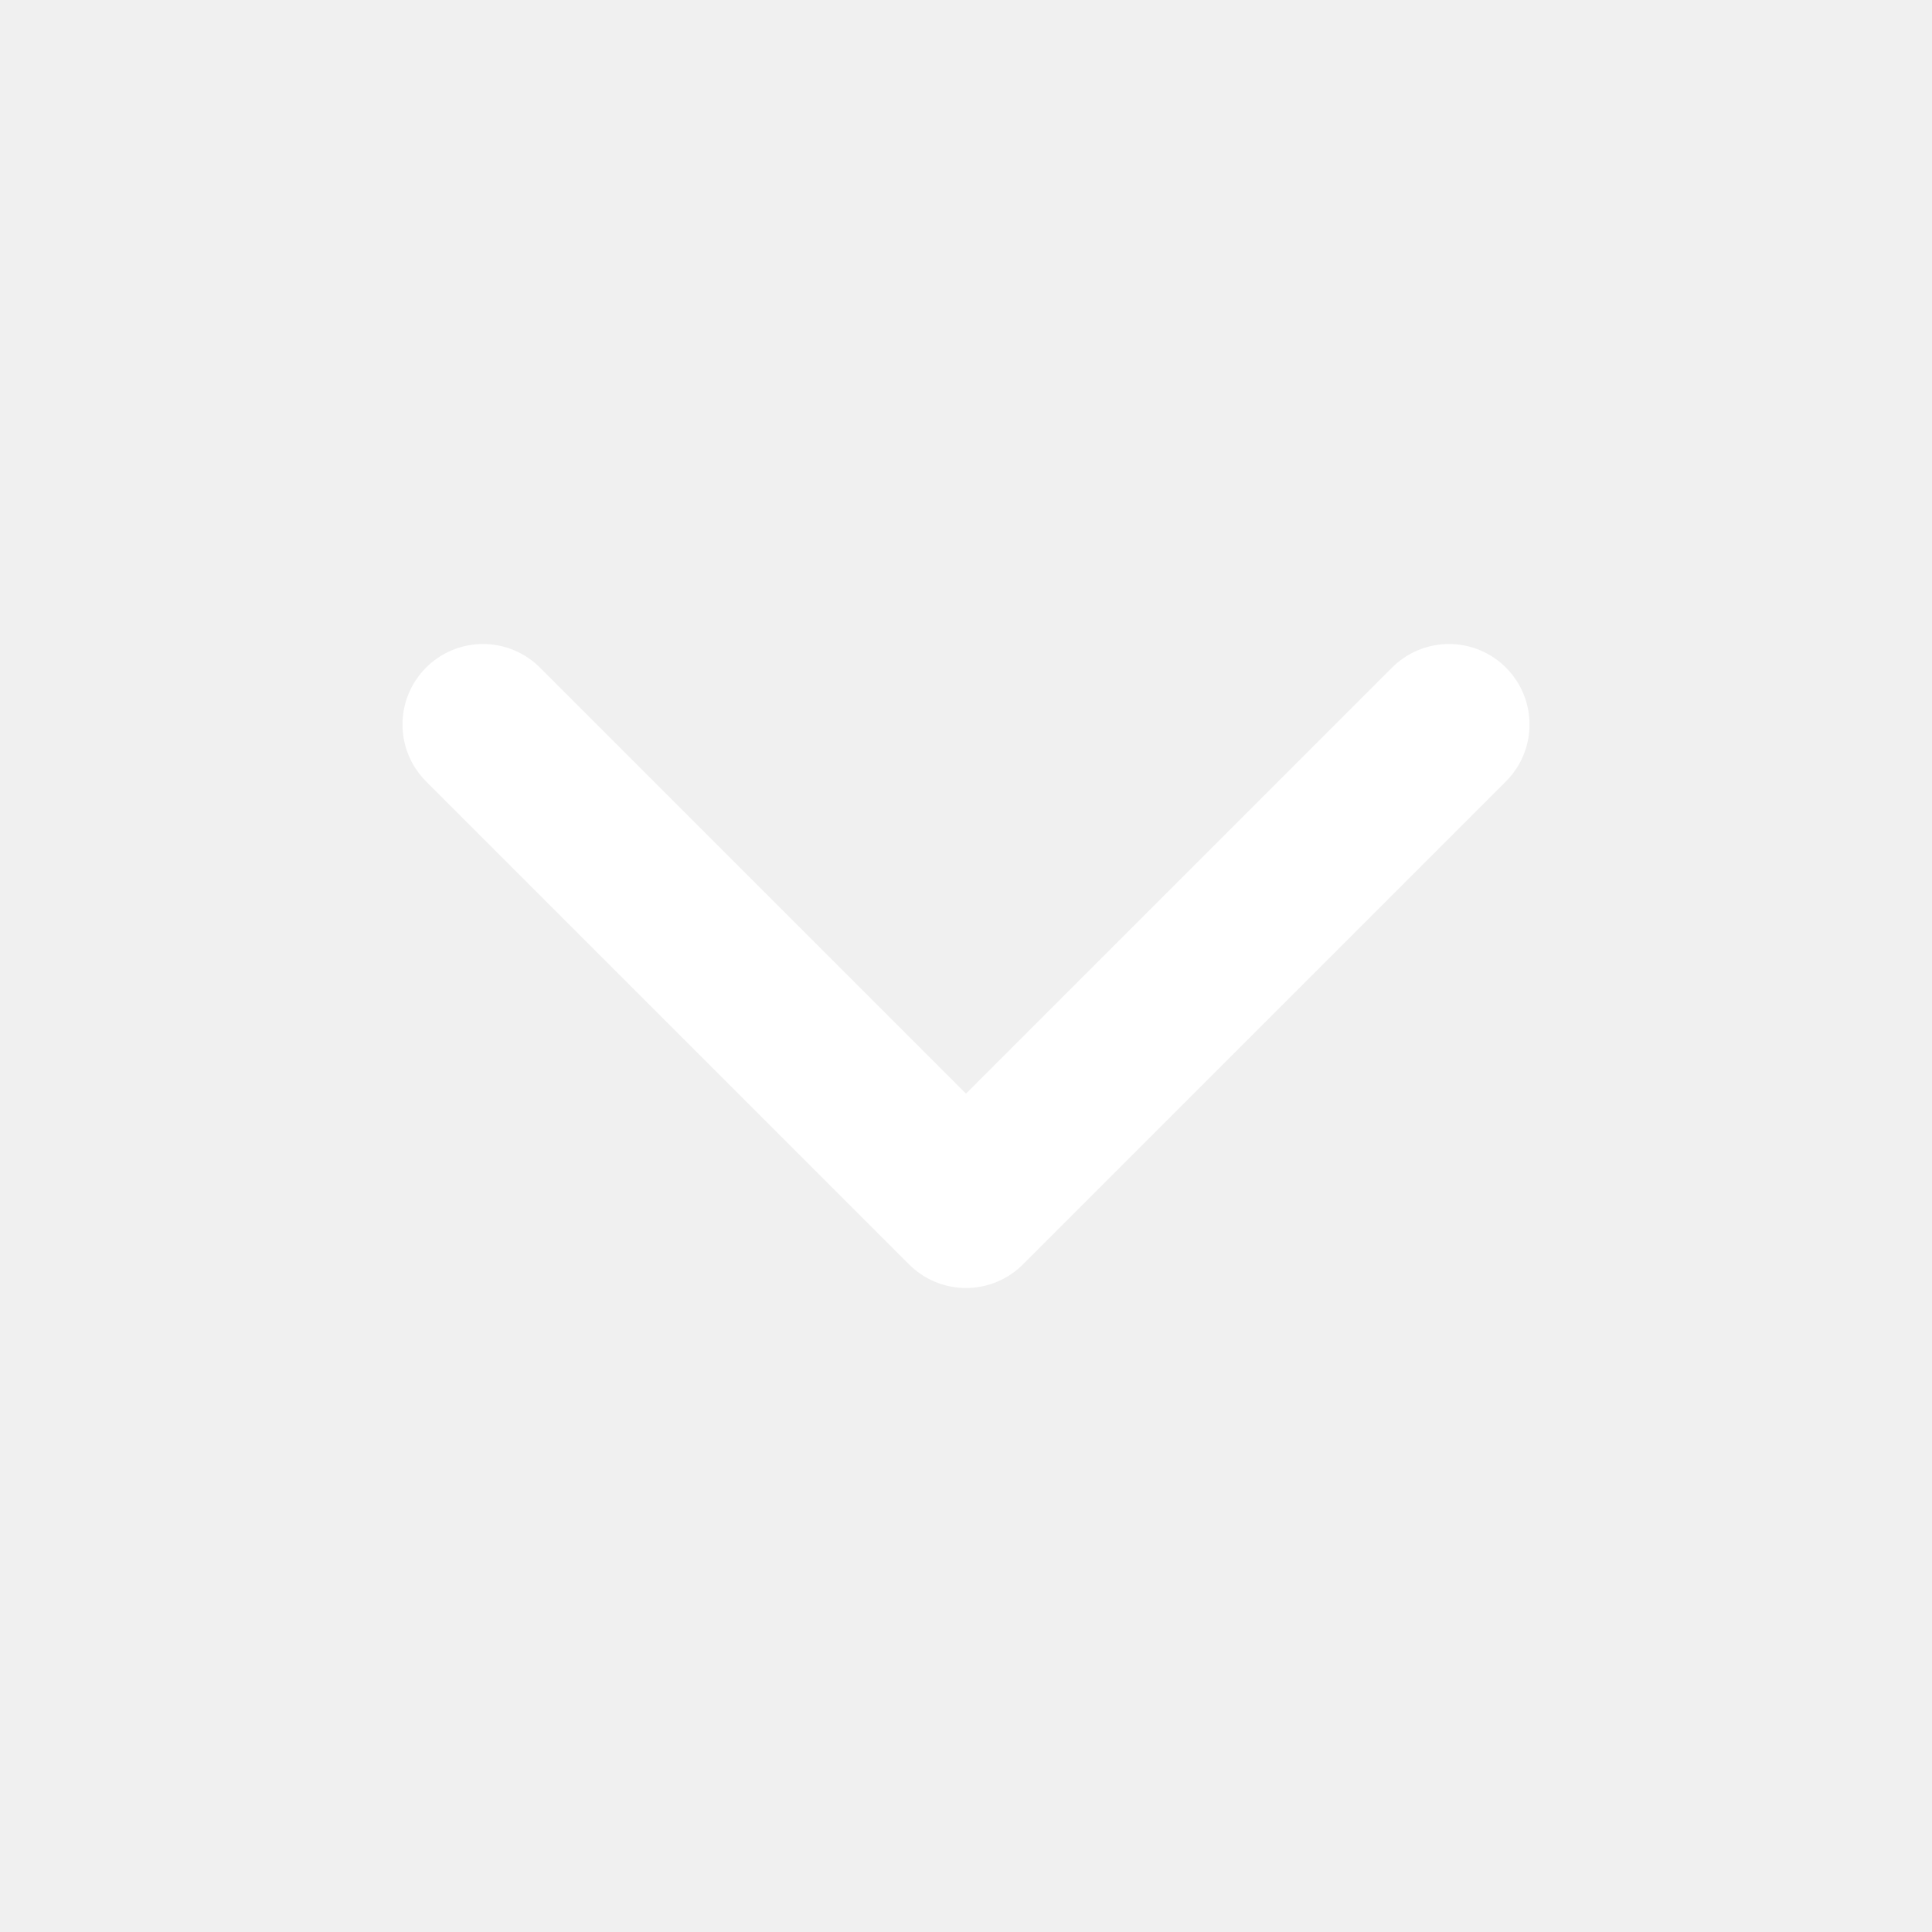
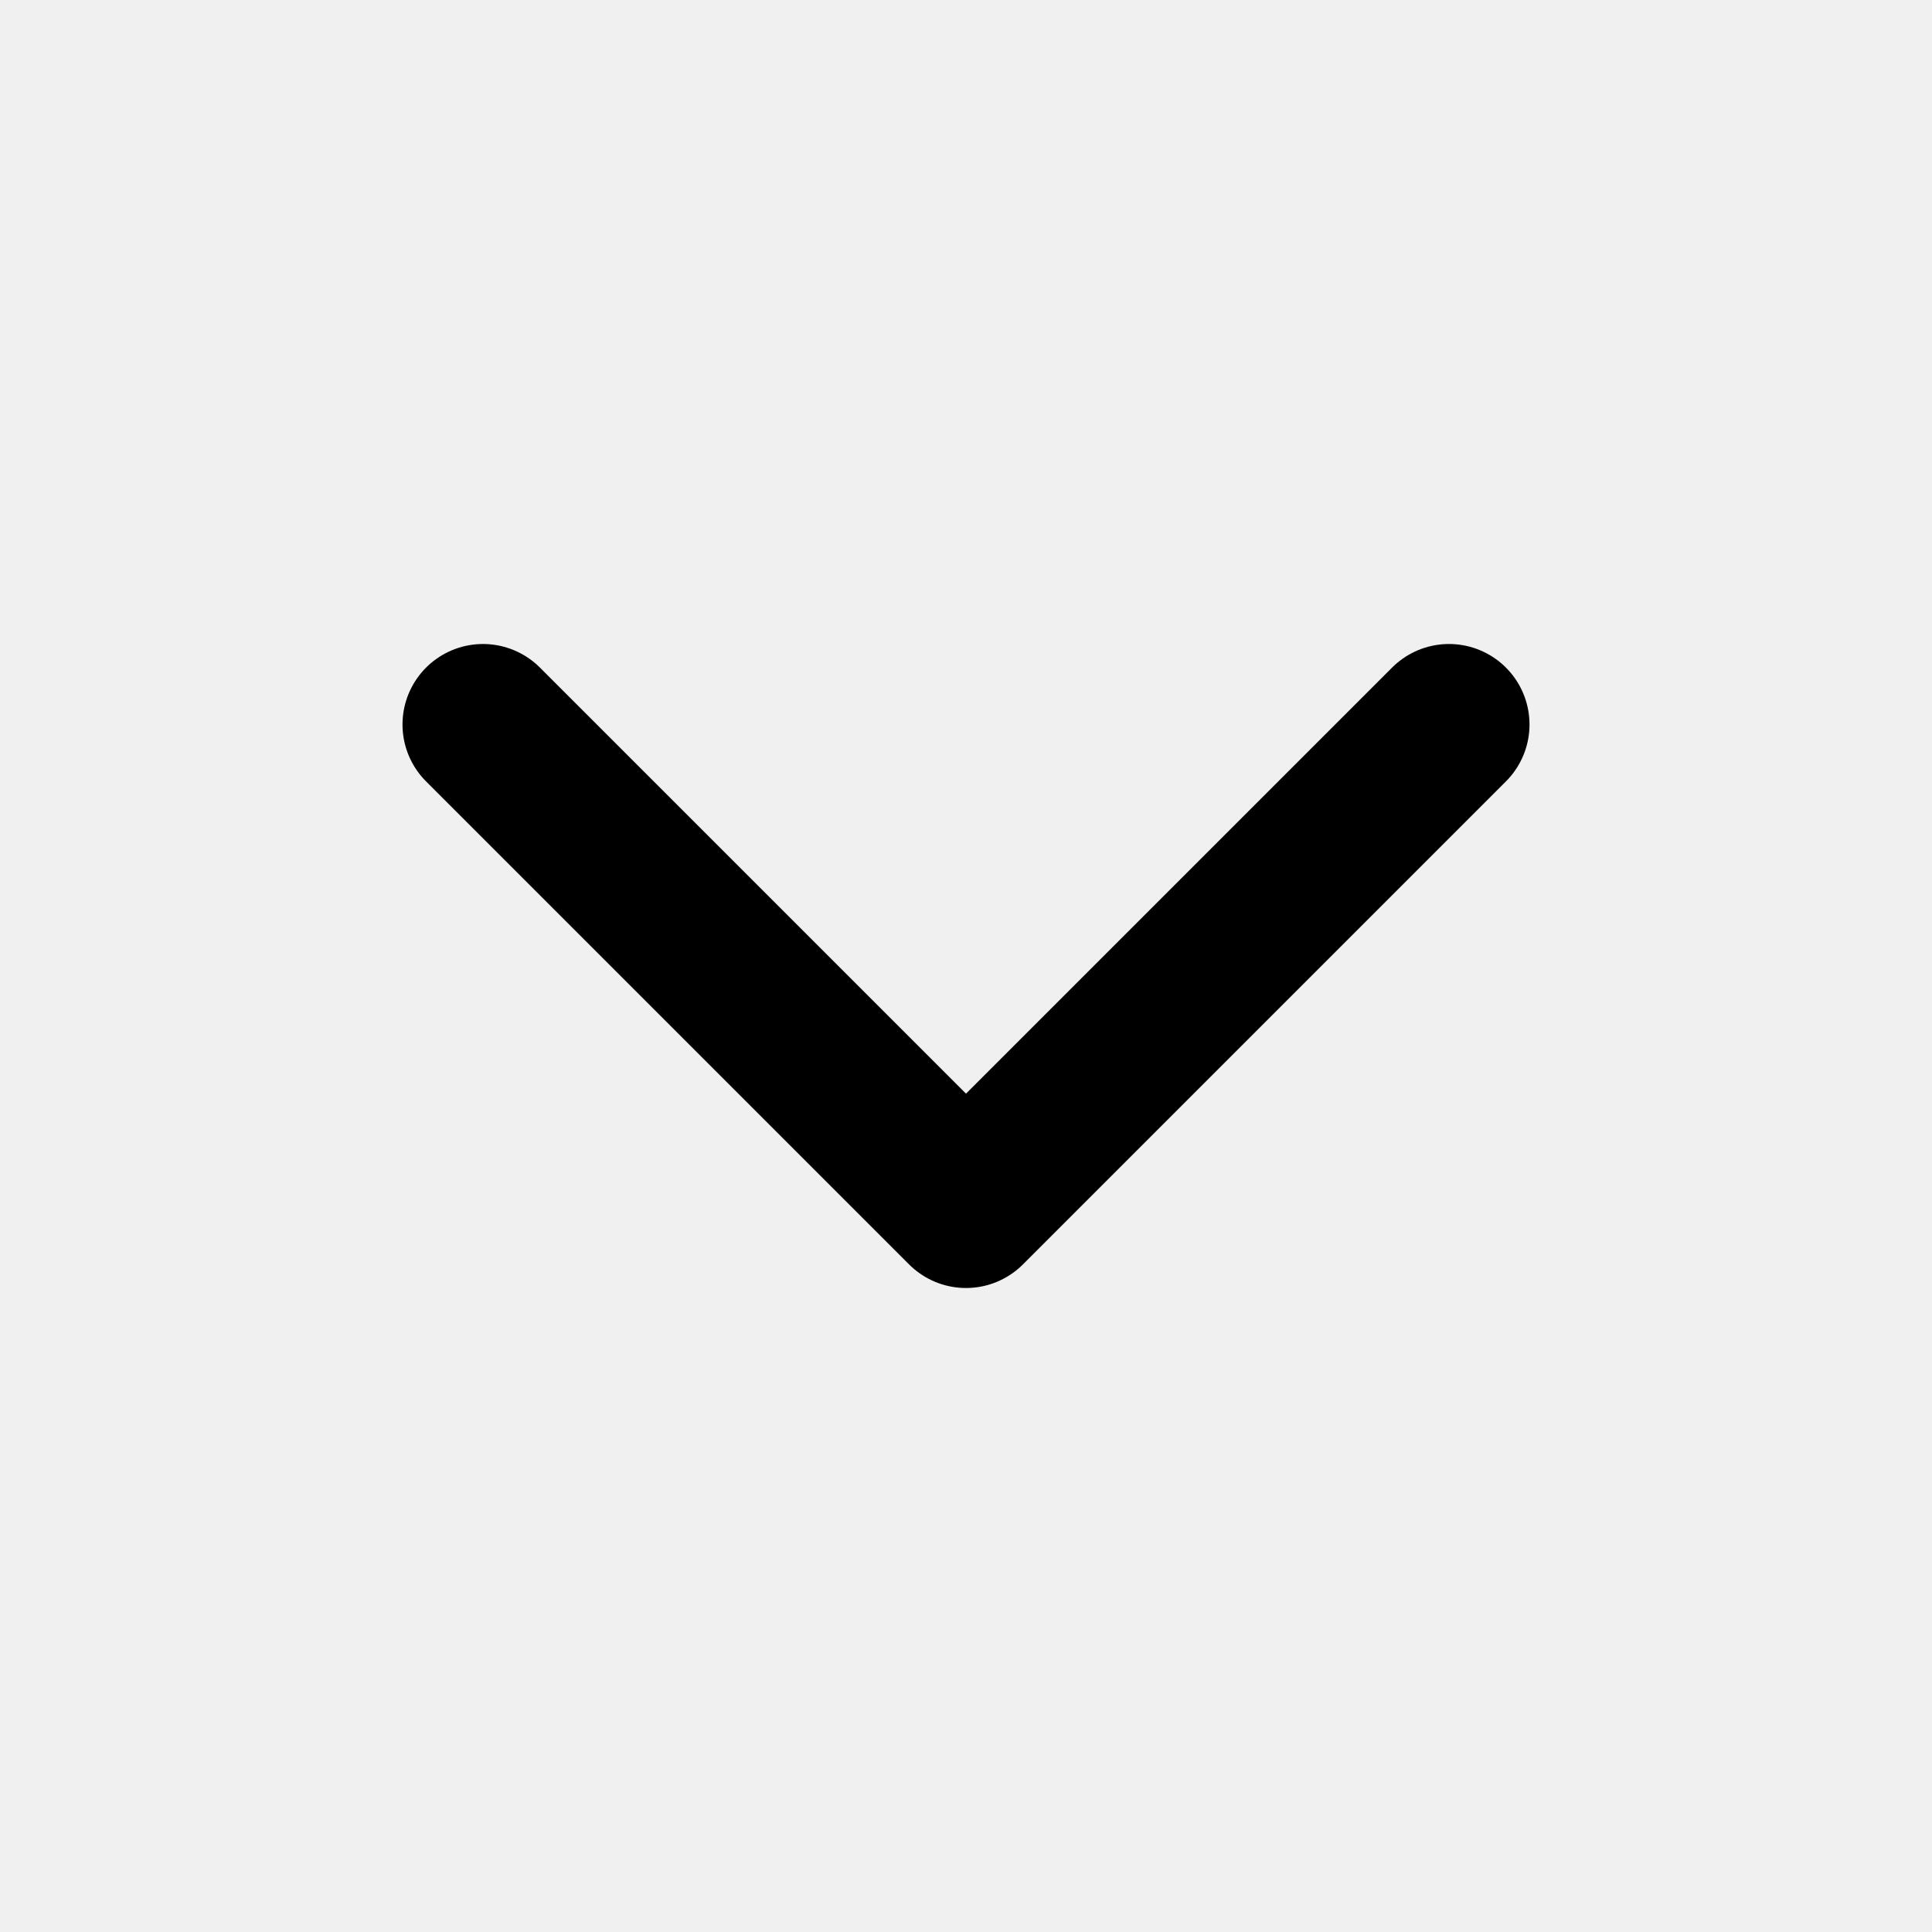
<svg xmlns="http://www.w3.org/2000/svg" width="24" height="24" viewBox="0 0 24 24" fill="none">
-   <path d="M6 9L12 15L18 9" stroke="white" style="stroke:white;stroke-opacity:1;" stroke-width="2" stroke-linecap="round" stroke-linejoin="round" />
+   <path d="M6 9L12 15L18 9" stroke="white" style="stroke:black;stroke-opacity:1;" stroke-width="2" stroke-linecap="round" stroke-linejoin="round" />
</svg>
